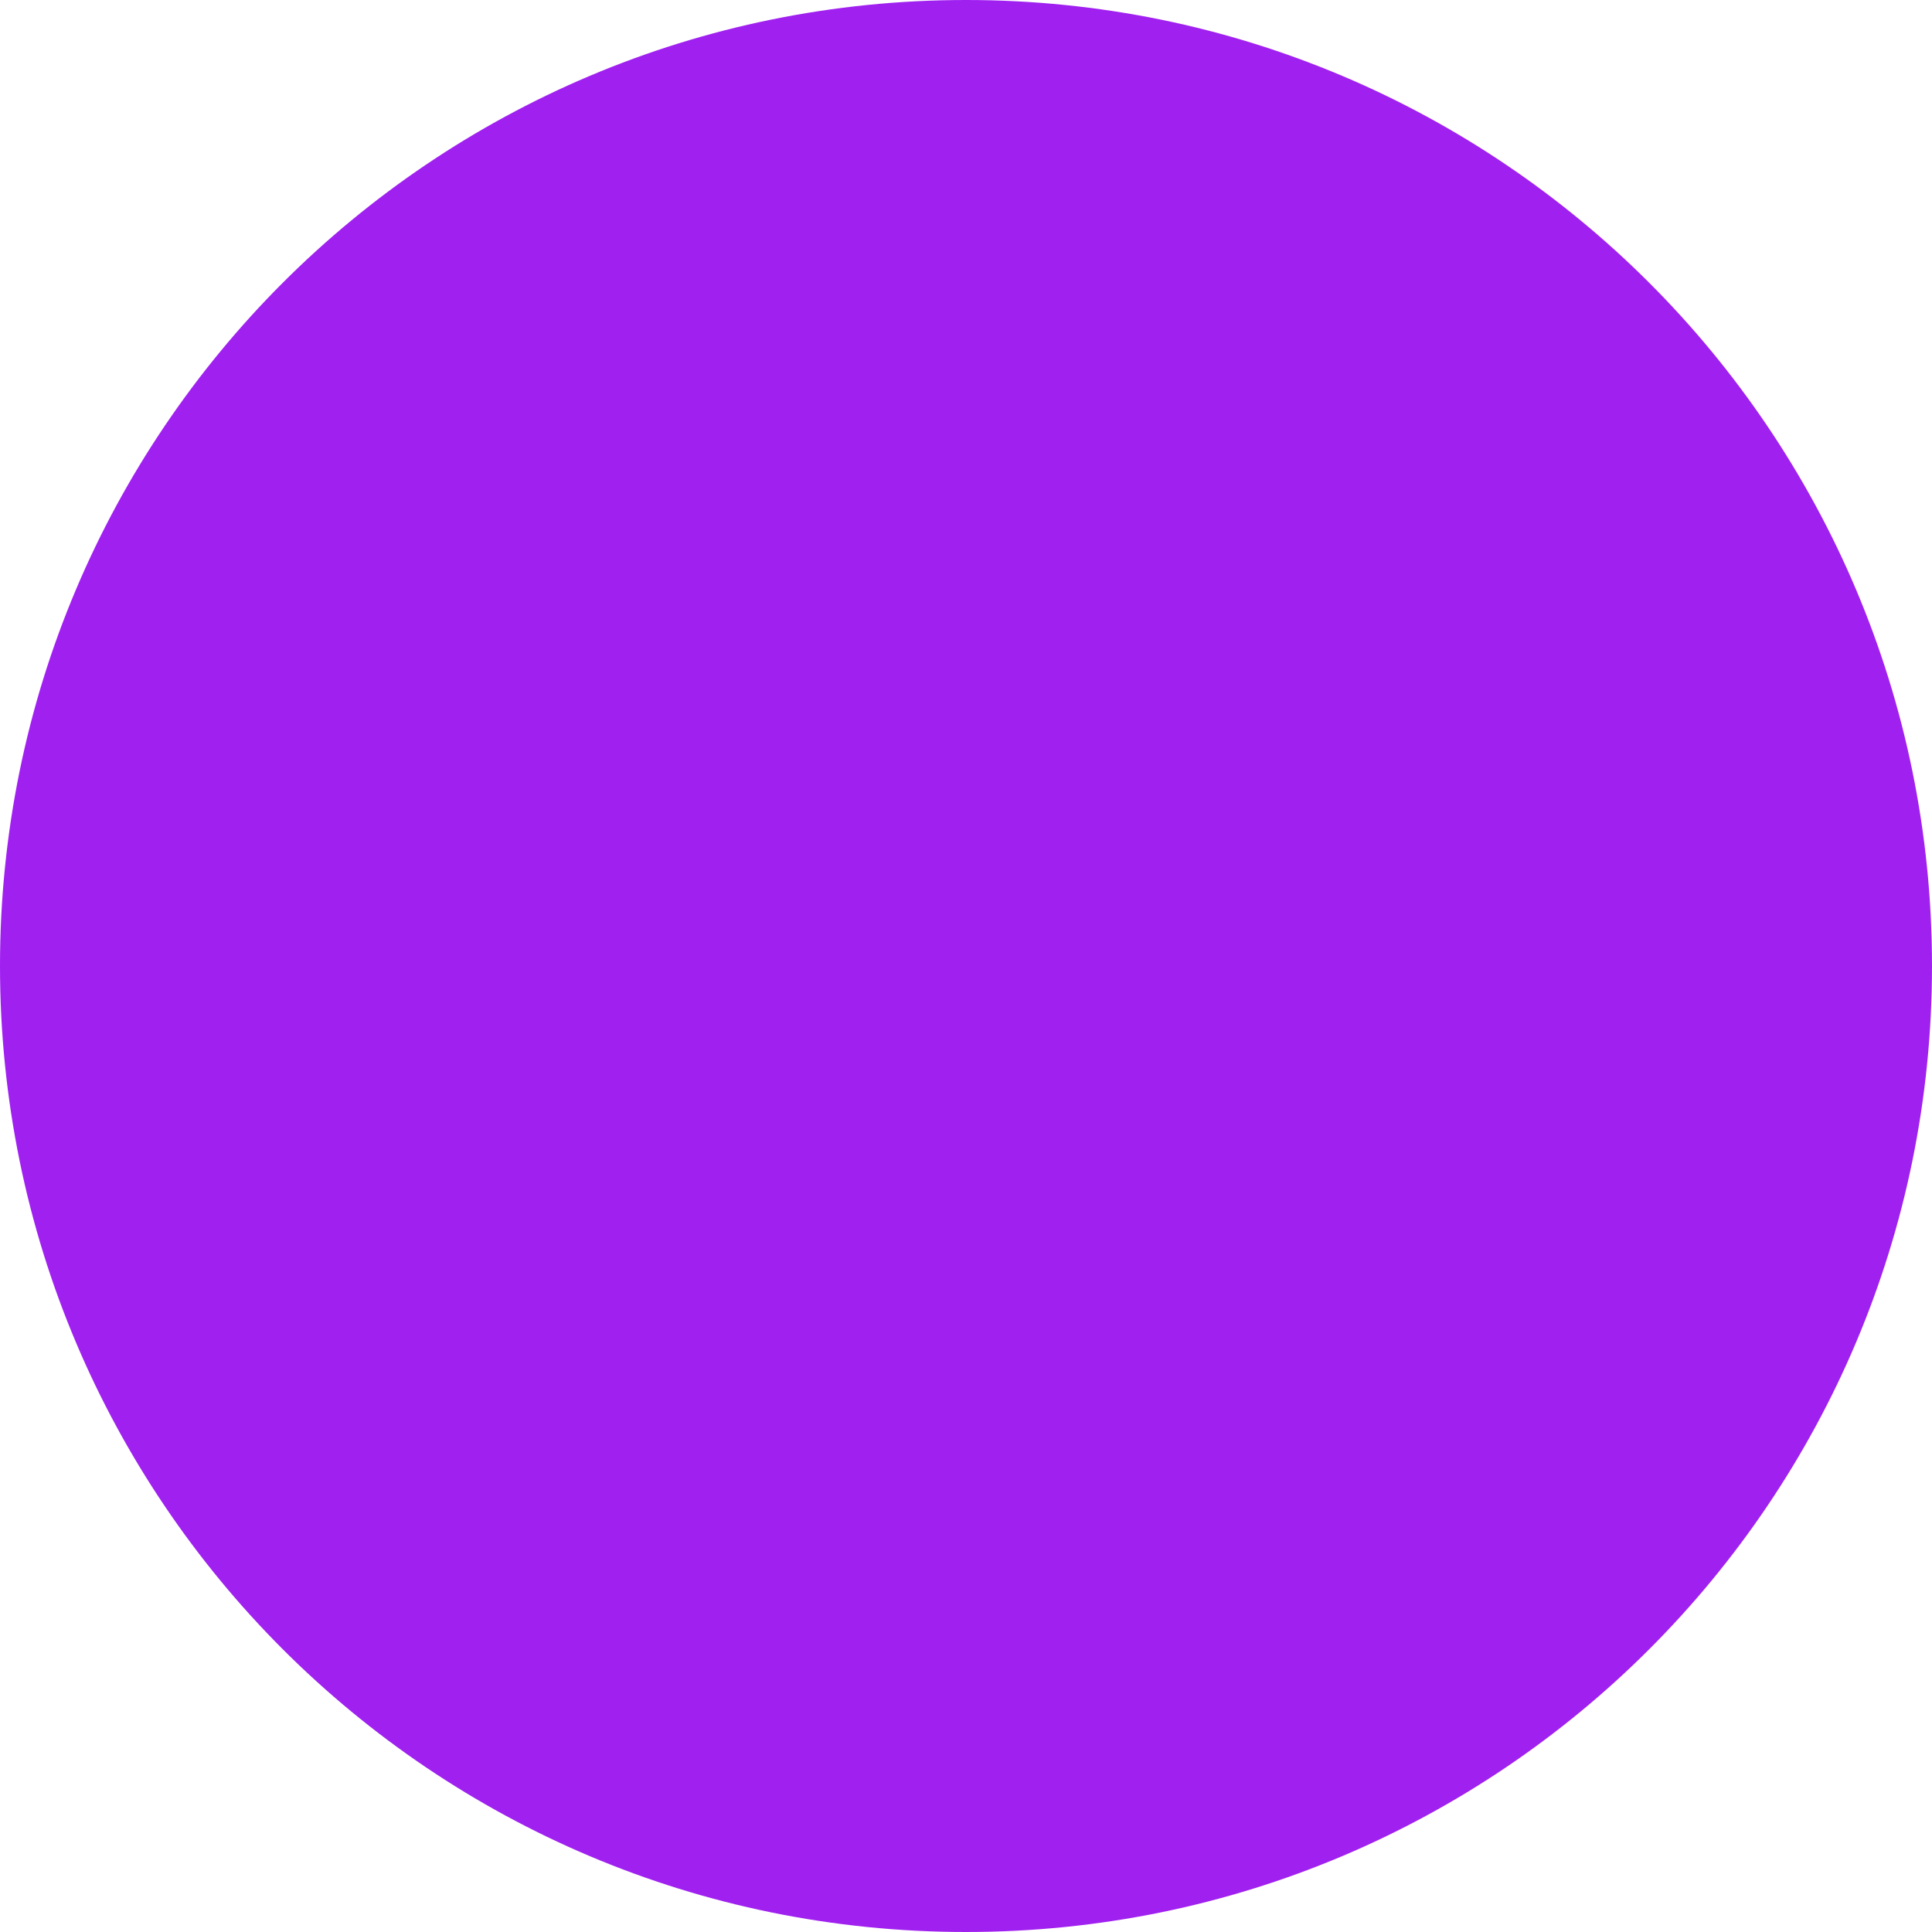
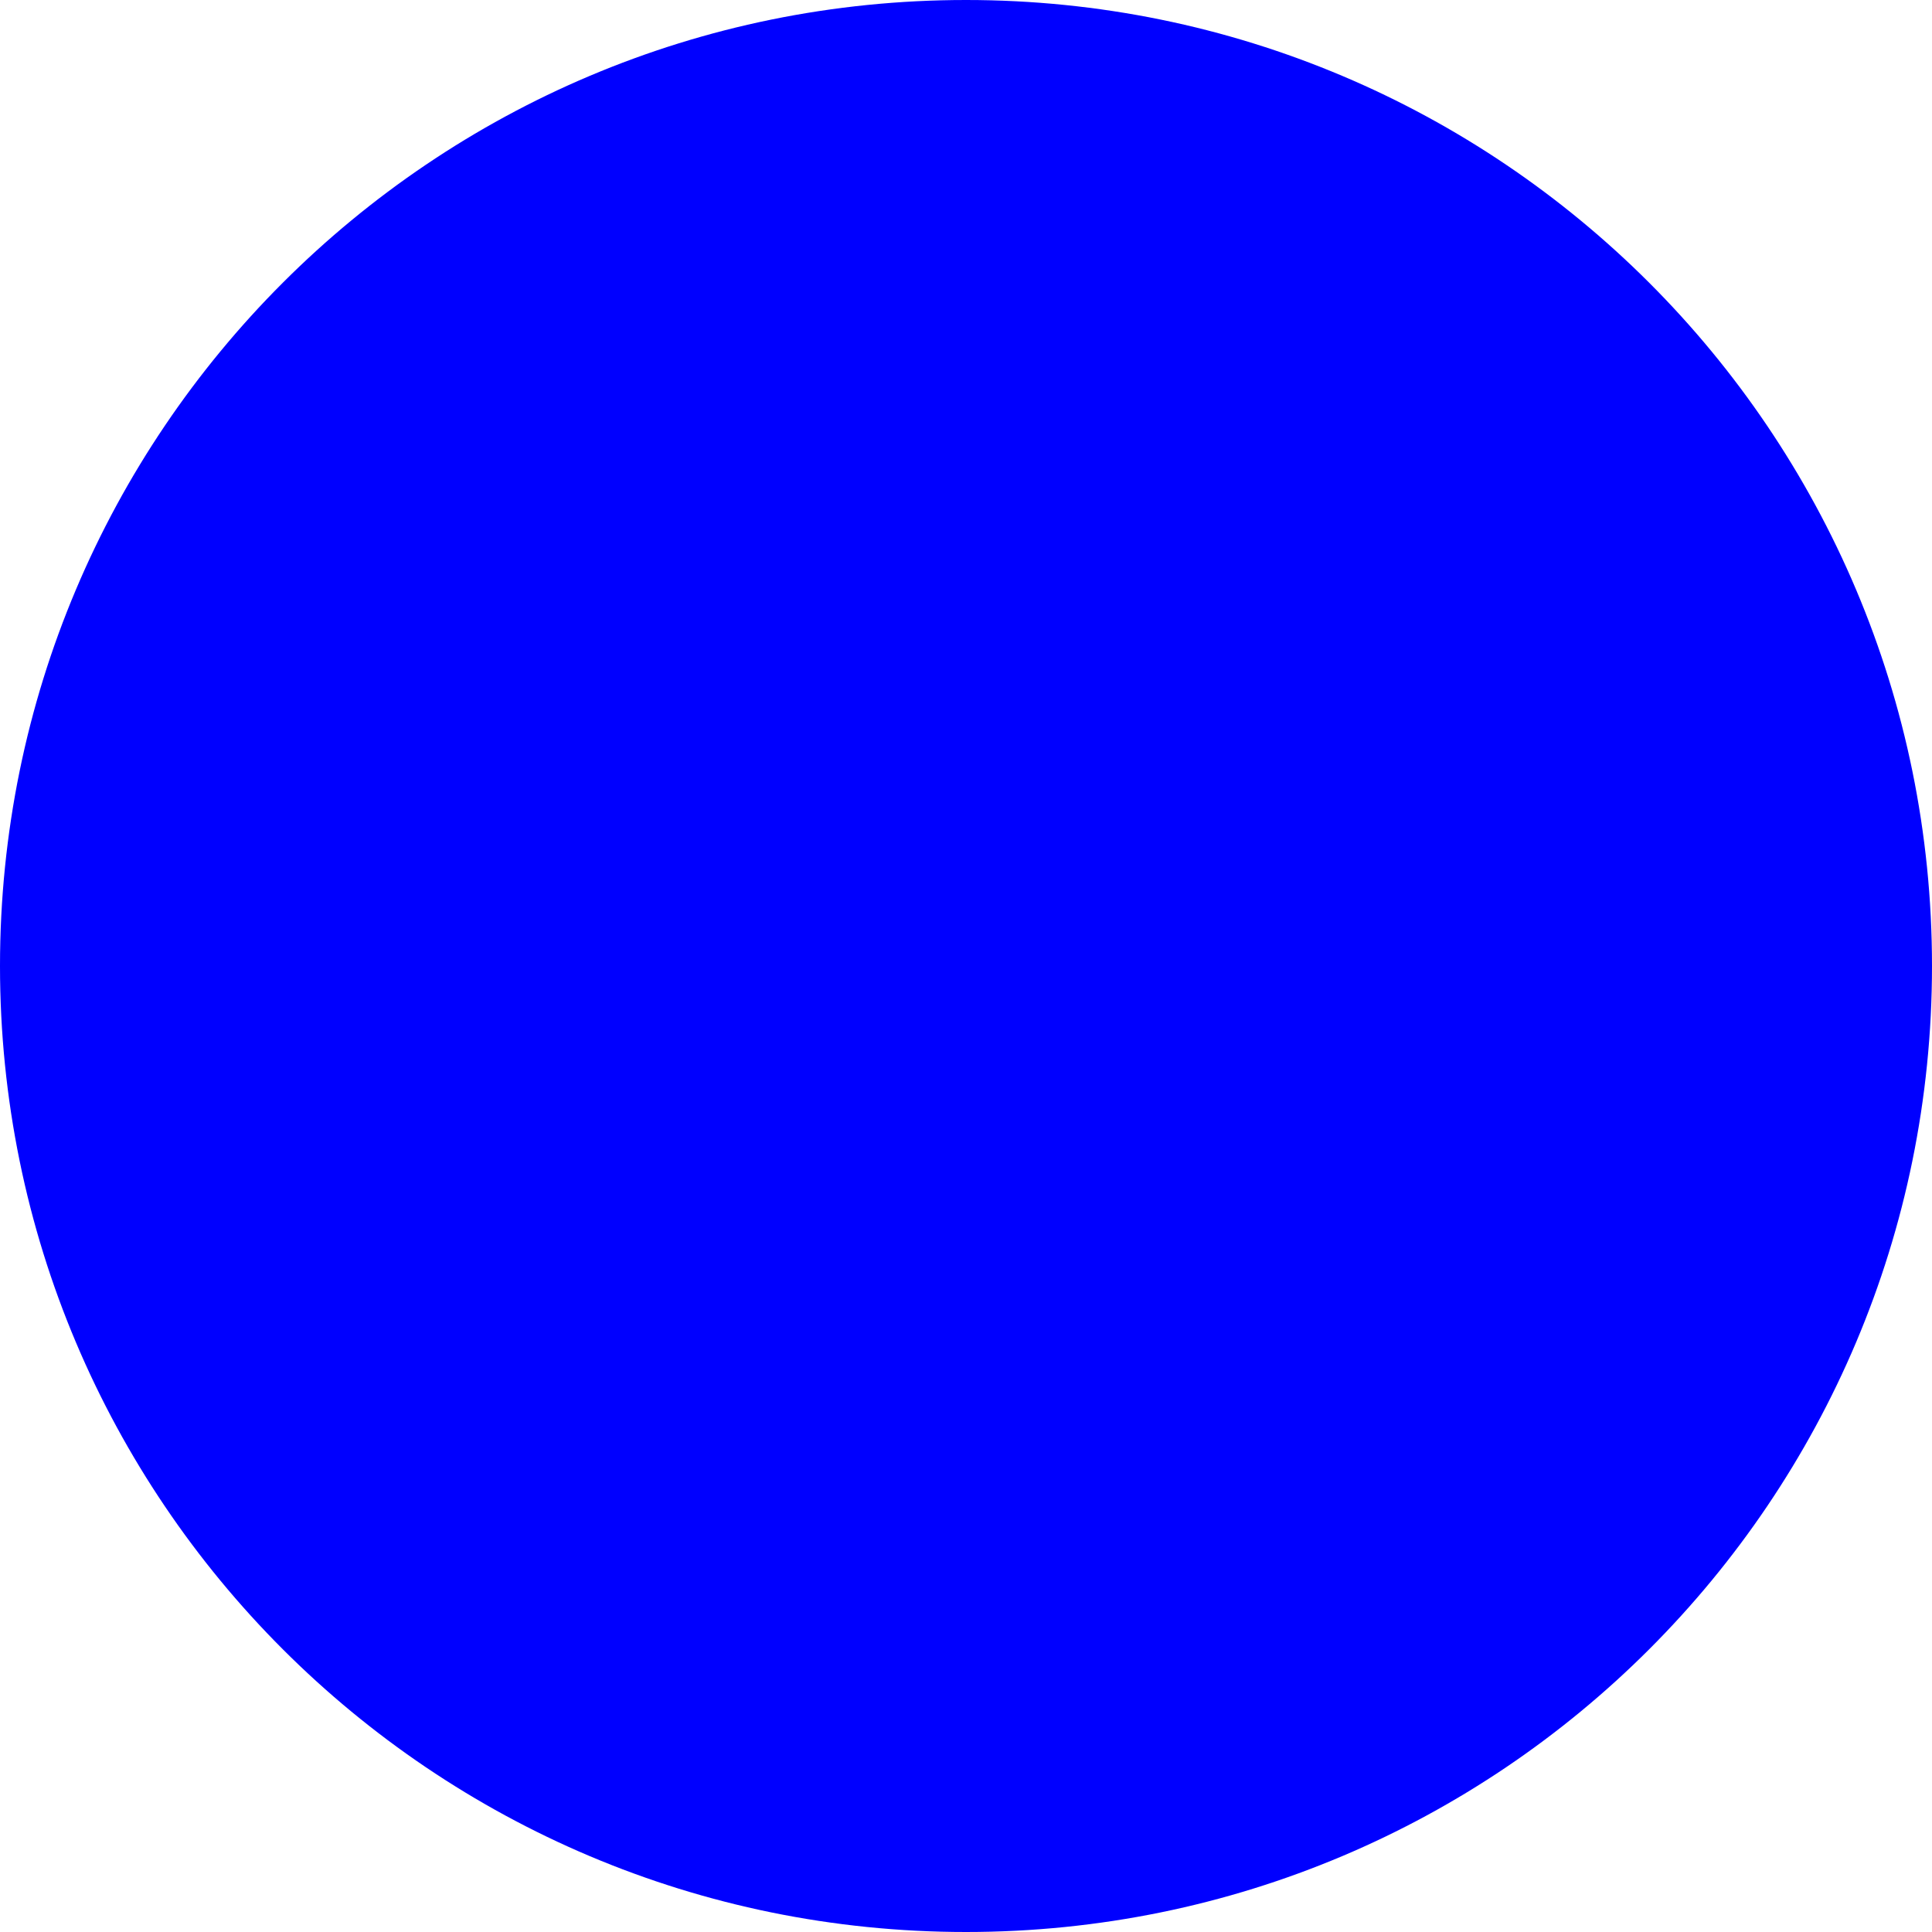
<svg xmlns="http://www.w3.org/2000/svg" width="8pt" height="8pt" viewBox="0 0 8 8" version="1.1">
-   <g id="surface64">
-     <path style=" stroke:none;fill-rule:evenodd;fill:rgb(62.745%,12.549%,94.118%);fill-opacity:1;" d="M 8 4 C 8 6.211 6.211 8 4 8 C 1.789 8 0 6.211 0 4 C 0 1.789 1.789 0 4 0 C 6.211 0 8 1.789 8 4 Z M 8 4 " />
+   <g id="surface66">
+     <path style=" stroke:none;fill-rule:evenodd;fill:rgb(0%,0%,100%);fill-opacity:1;" d="M 8 4 C 8 6.211 6.211 8 4 8 C 1.789 8 0 6.211 0 4 C 0 1.789 1.789 0 4 0 C 6.211 0 8 1.789 8 4 Z M 8 4 " />
  </g>
</svg>
